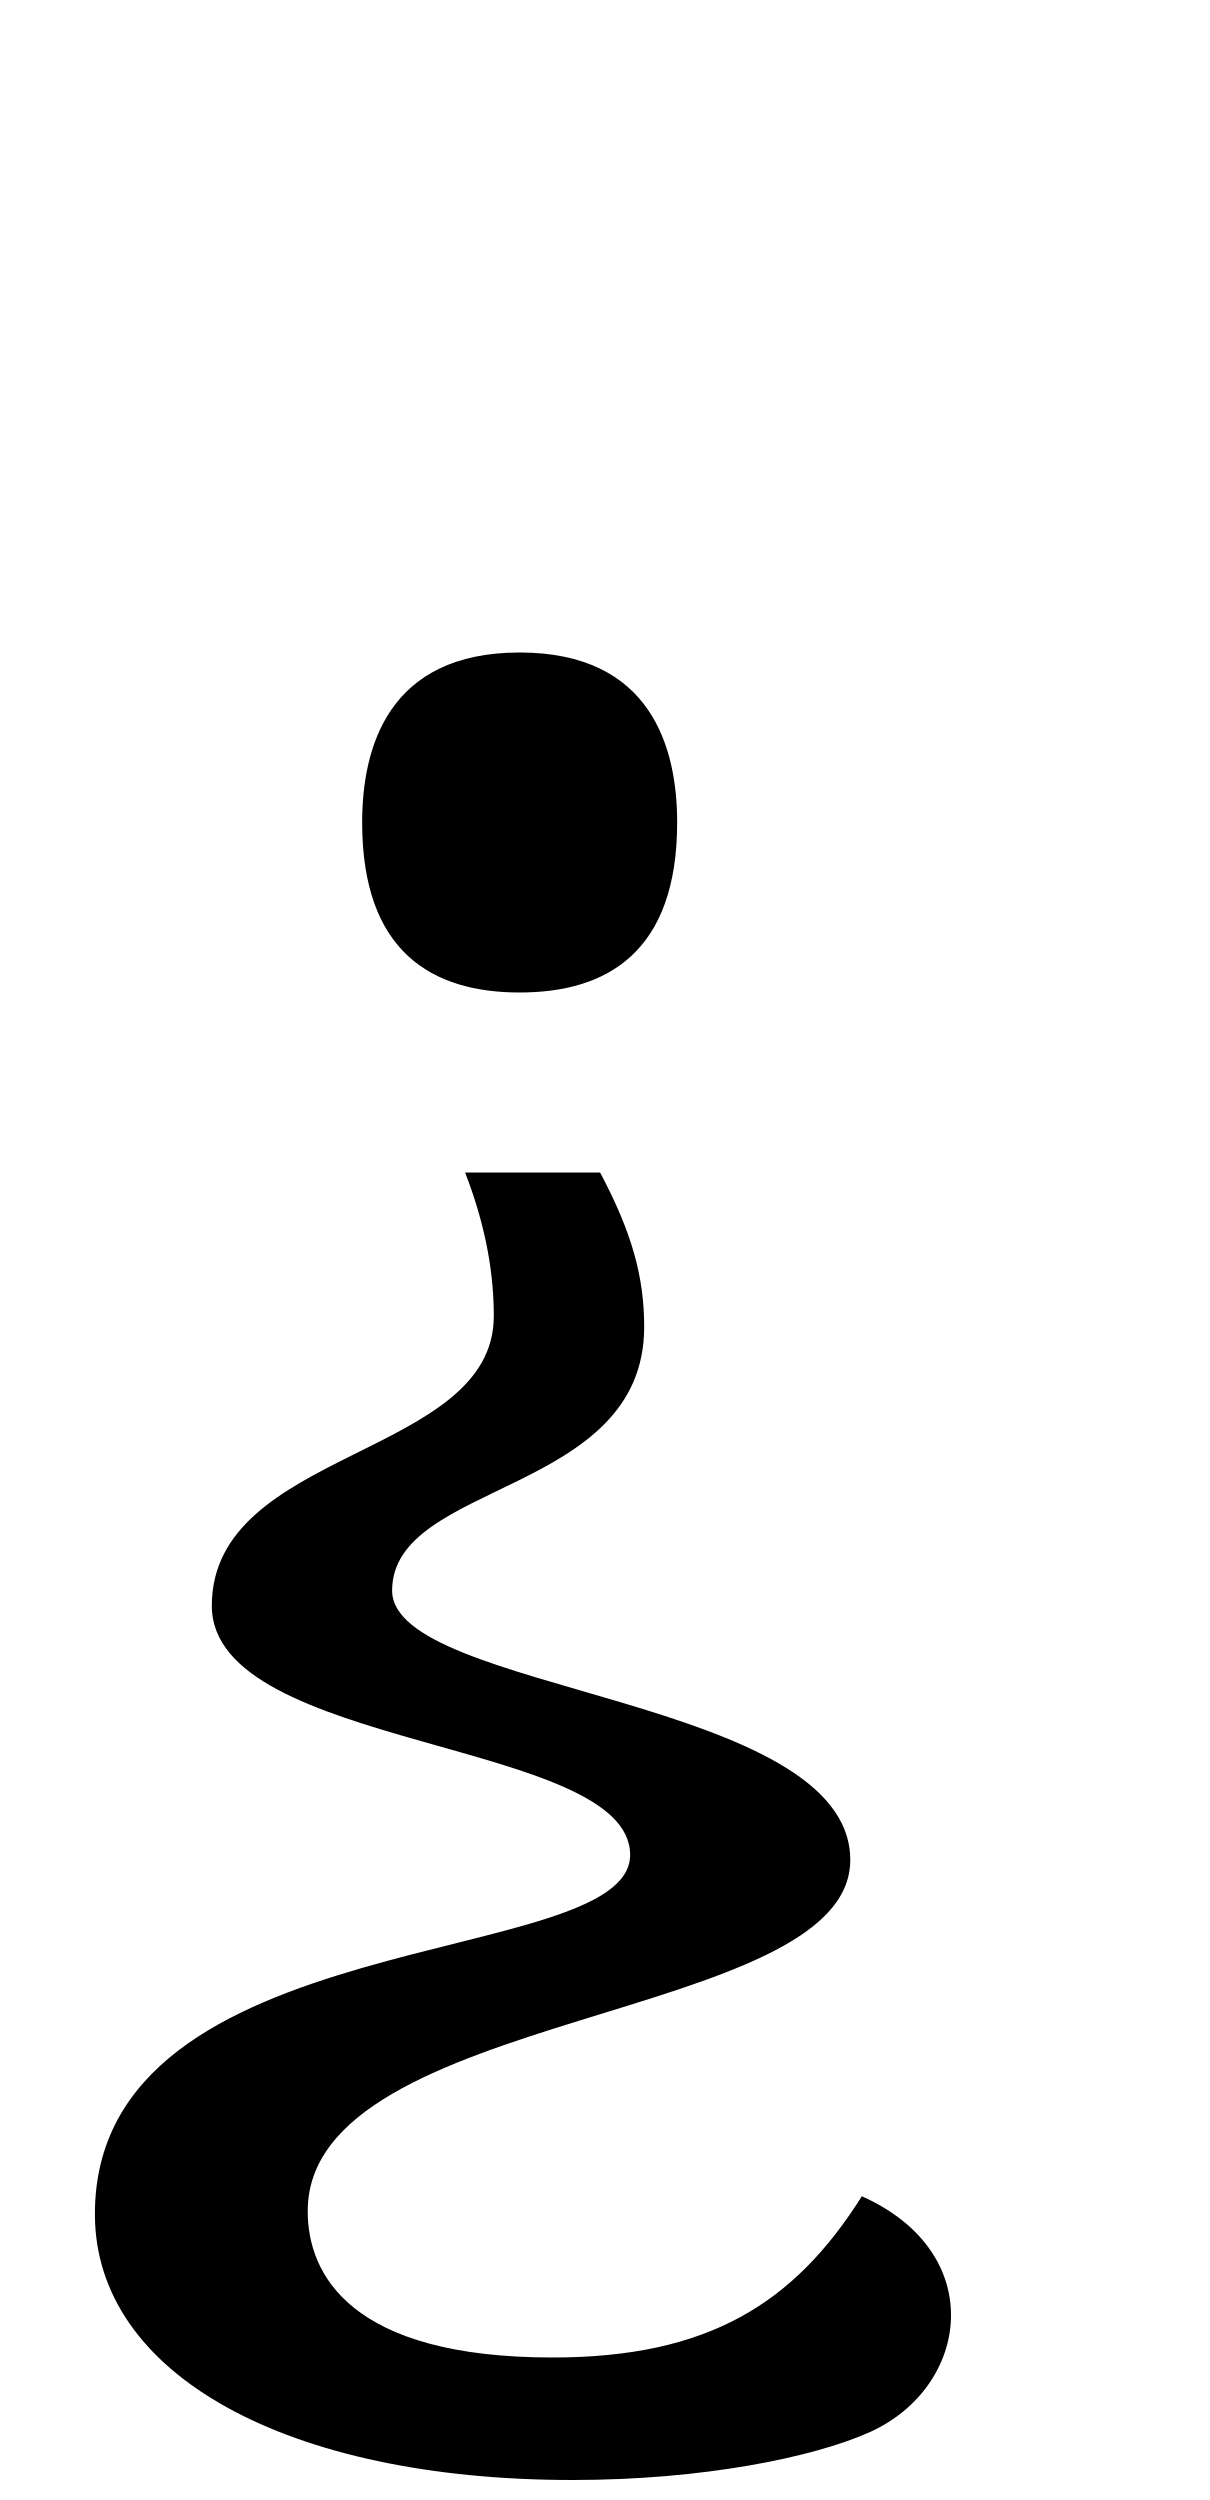
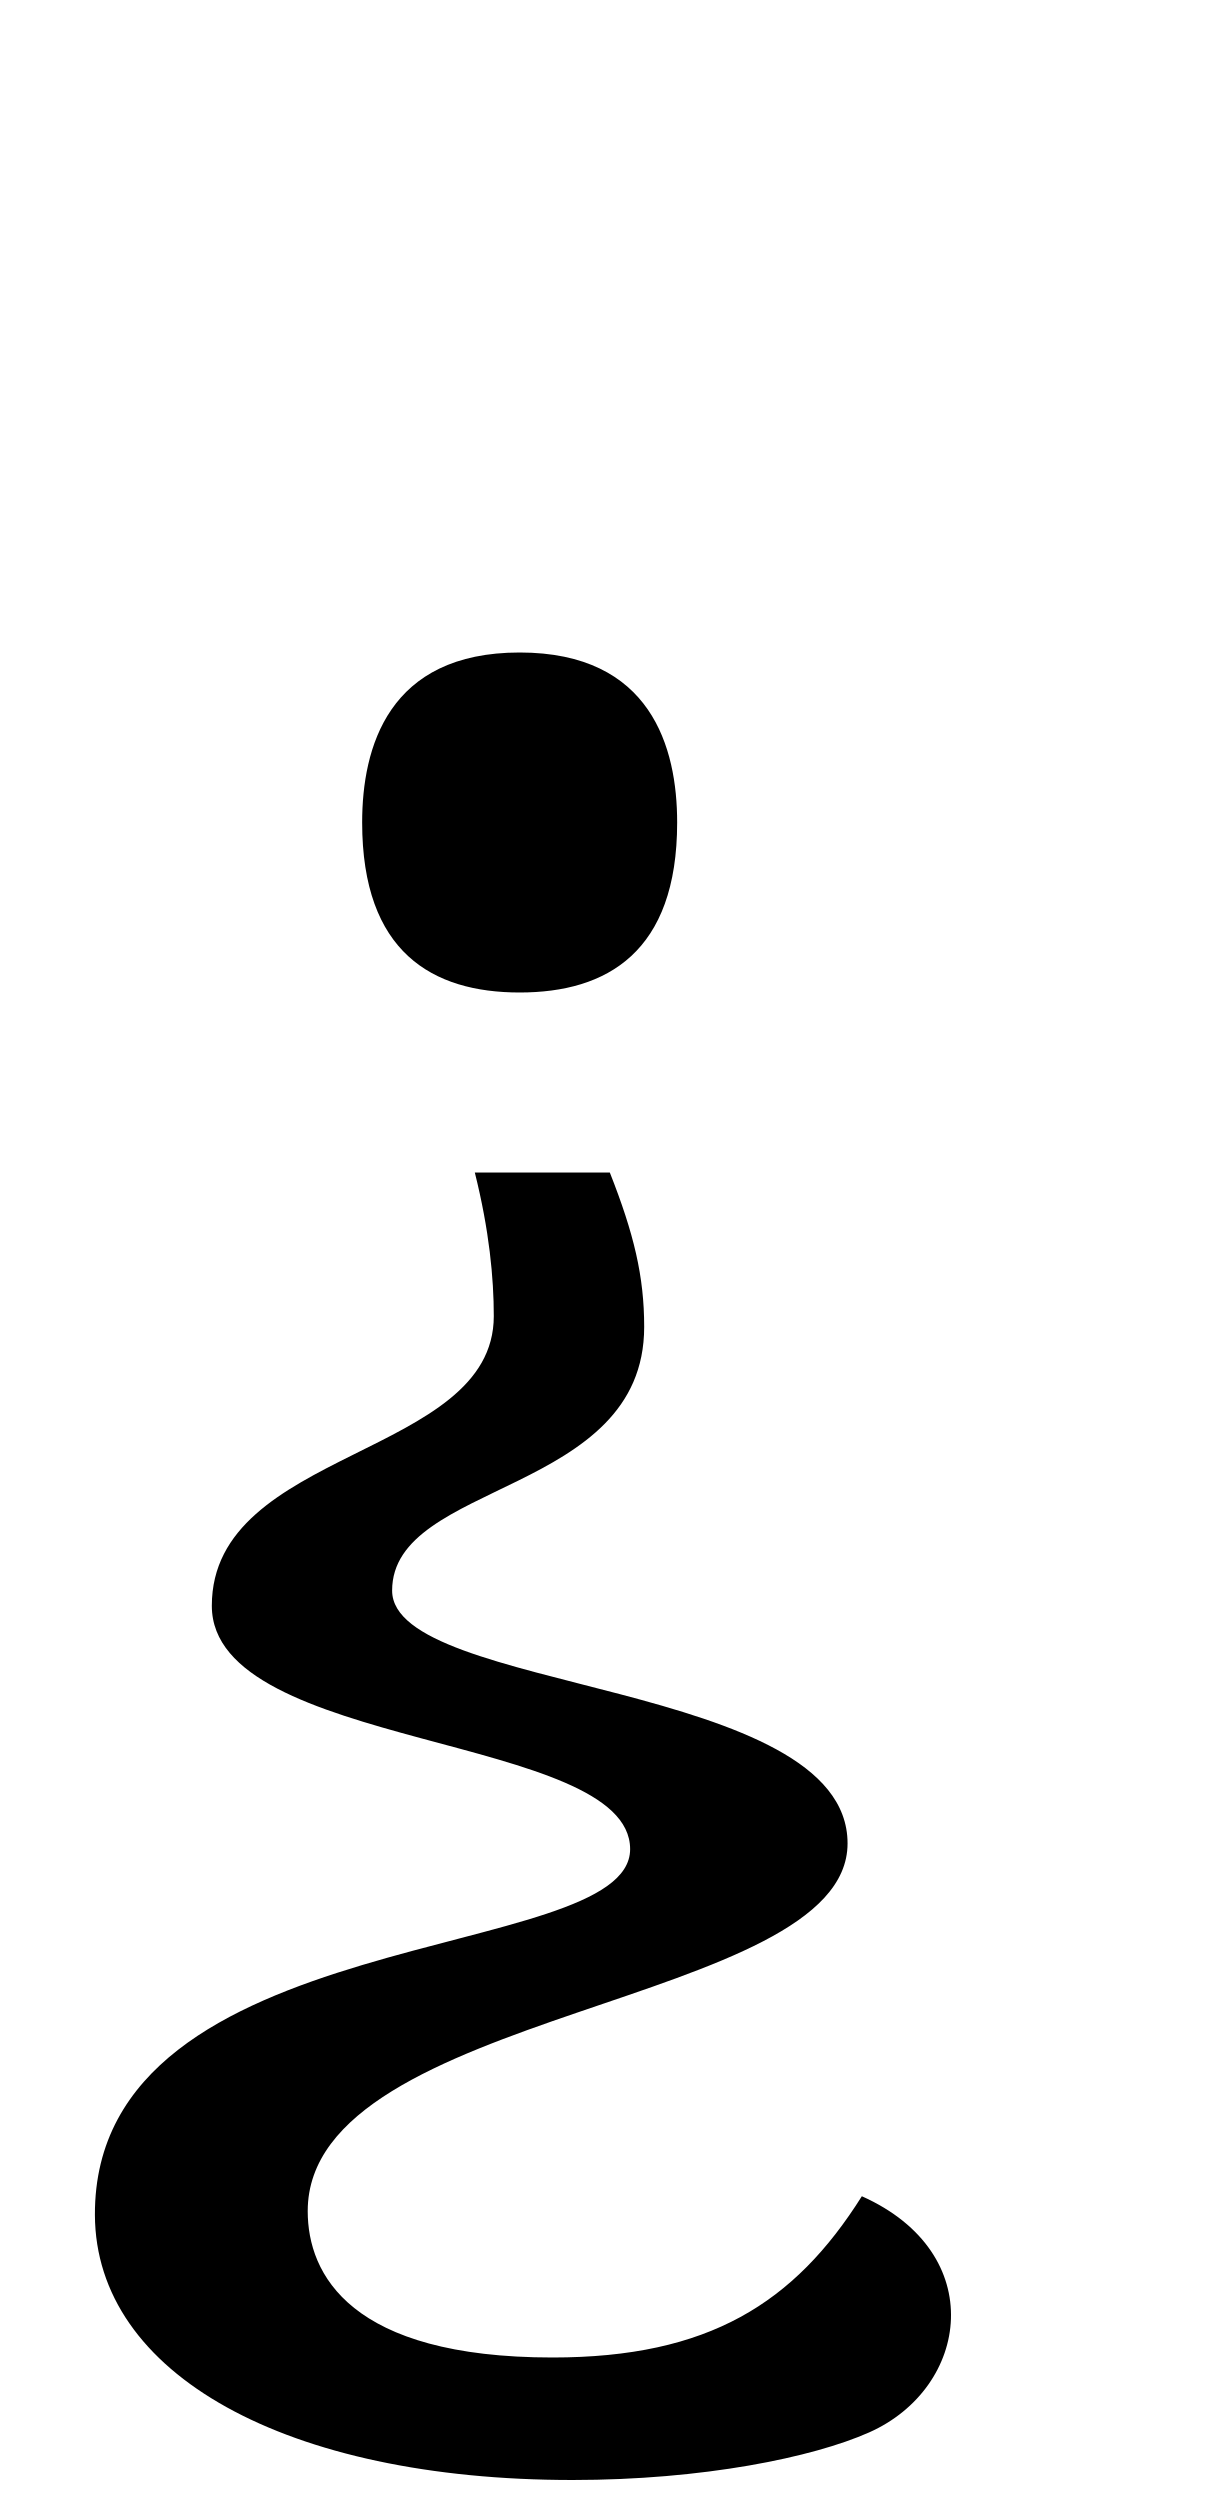
<svg xmlns="http://www.w3.org/2000/svg" version="1.1" viewBox="-10 0 484 1000" id="svg1" xml:space="preserve">
  <defs id="defs1" />
-   <path d="m 197.863,397 c 34.863,0 63,-16.082 63,-68 0,-29.925 -10.346,-68 -63,-68 -52.655,0 -63,38.076 -63,68 0,51.917 28.136,68 63,68 z" style="fill:currentColor" id="path11-7" />
-   <path id="path10-1" style="fill:currentColor" d="m 219.039,992 c 52.116,0 96.135,-9.024 118.649,-19.049 40.077,-17.845 48.083,-71.637 -2.949,-94.458 C 307.785,921.339 273.376,943 211.039,943 c -80.987,0 -97.953,-33.297 -97.953,-58.542 0,-81.154 217.018,-75.125 217.018,-140.467 0,-65.342 -183.254,-66.796 -183.254,-107.767 0,-43.935 100.824,-38.117 100.824,-105.459 0,-20.219 -5,-37.953 -17.636,-61.764 h -54 c 8.999,23.175 11.478,42.24 11.478,57.446 0,56.509 -112.787,52.906 -112.787,115.871 0,57.849 167.322,53.257 167.322,99.636 0,46.378 -214.525,26.195 -214.087,144.023 C 28.201,949.68 104.502,992 219.039,992 Z" />
+   <path d="m 197.863,397 c 34.863,0 63,-16.082 63,-68 0,-29.925 -10.346,-68 -63,-68 -52.655,0 -63,38.076 -63,68 0,51.917 28.136,68 63,68 z" style="fill:currentColor" id="path11" />
+   <path id="path10-2" style="fill:currentColor" d="m 219.039,992 c 52.116,0 96.135,-9.024 118.649,-19.049 40.077,-17.845 48.083,-71.637 -2.949,-94.458 C 307.785,921.339 273.376,943 211.039,943 c -80.987,0 -97.953,-33.297 -97.953,-58.542 0,-81.154 215.937,-81.755 215.937,-147.097 0,-65.342 -182.173,-60.166 -182.173,-101.137 0,-43.935 100.824,-38.117 100.824,-105.459 0,-20.219 -4.085,-37.267 -13.749,-61.764 h -54 c 5.798,23.175 7.591,42.24 7.591,57.446 0,56.509 -112.787,52.906 -112.787,115.871 0,57.849 167.322,50.971 167.322,97.349 0,46.378 -214.525,28.481 -214.087,146.31 C 28.201,949.68 104.502,992 219.039,992 Z" />
</svg>
